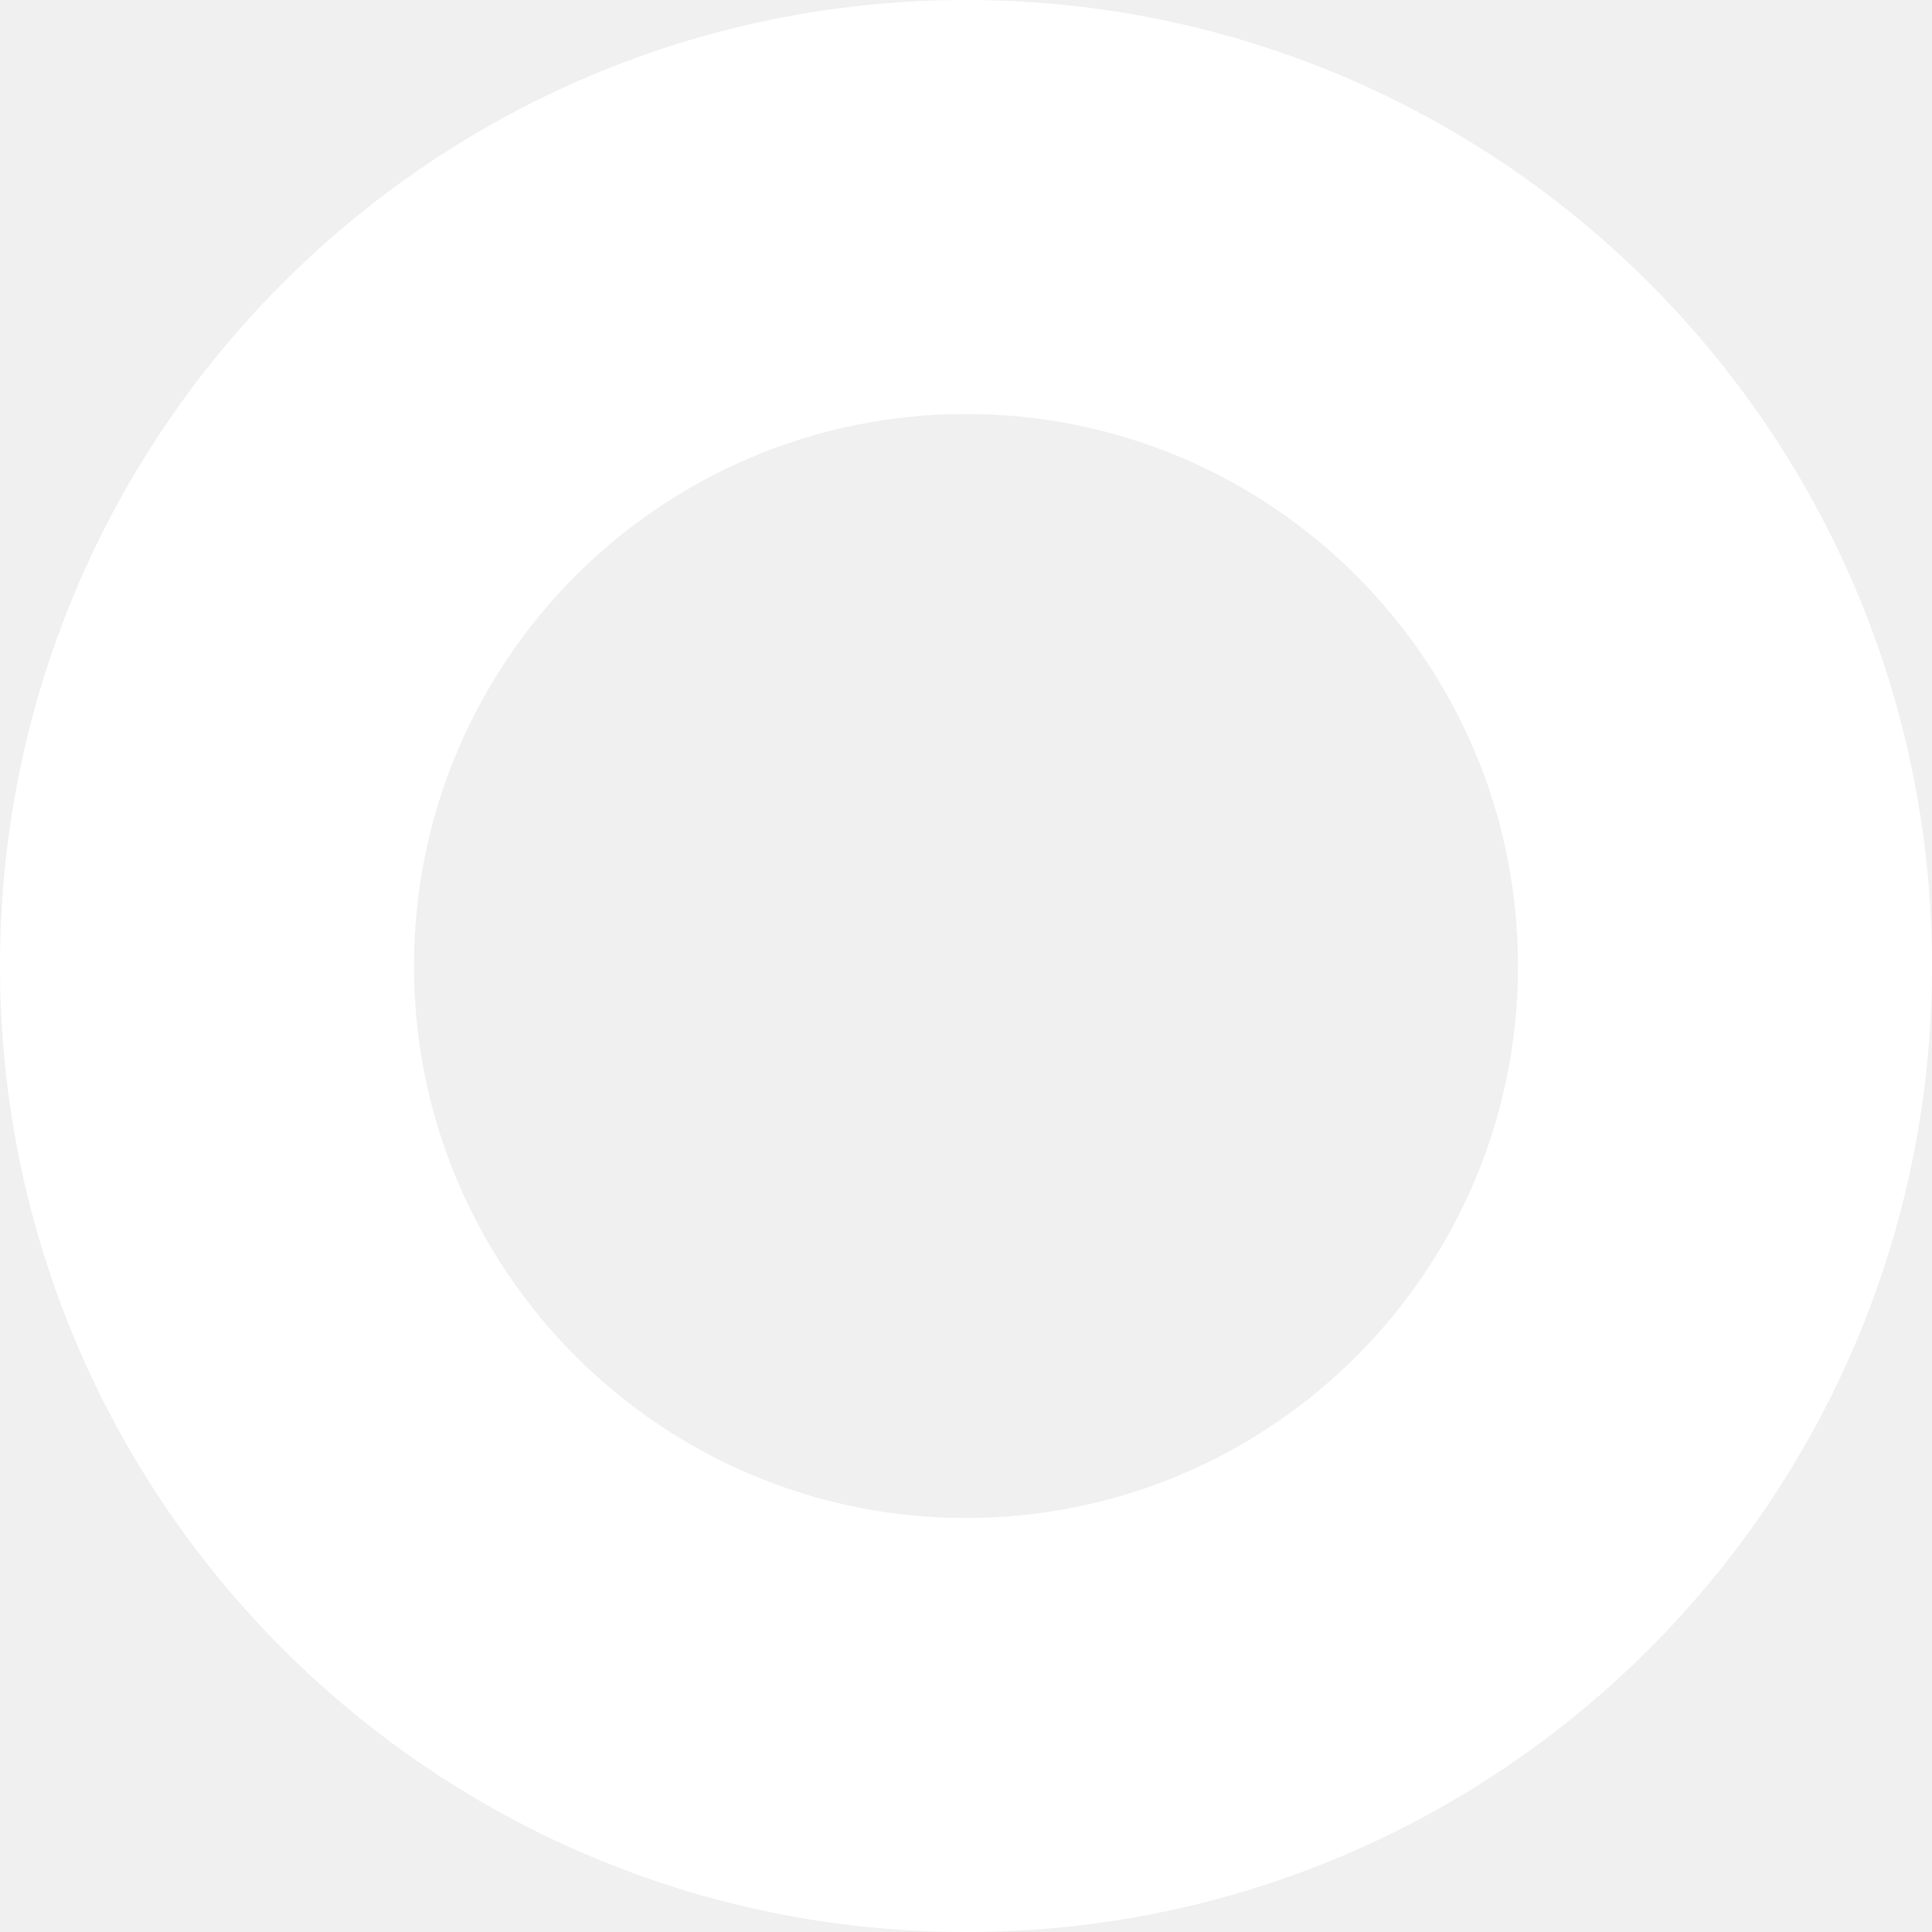
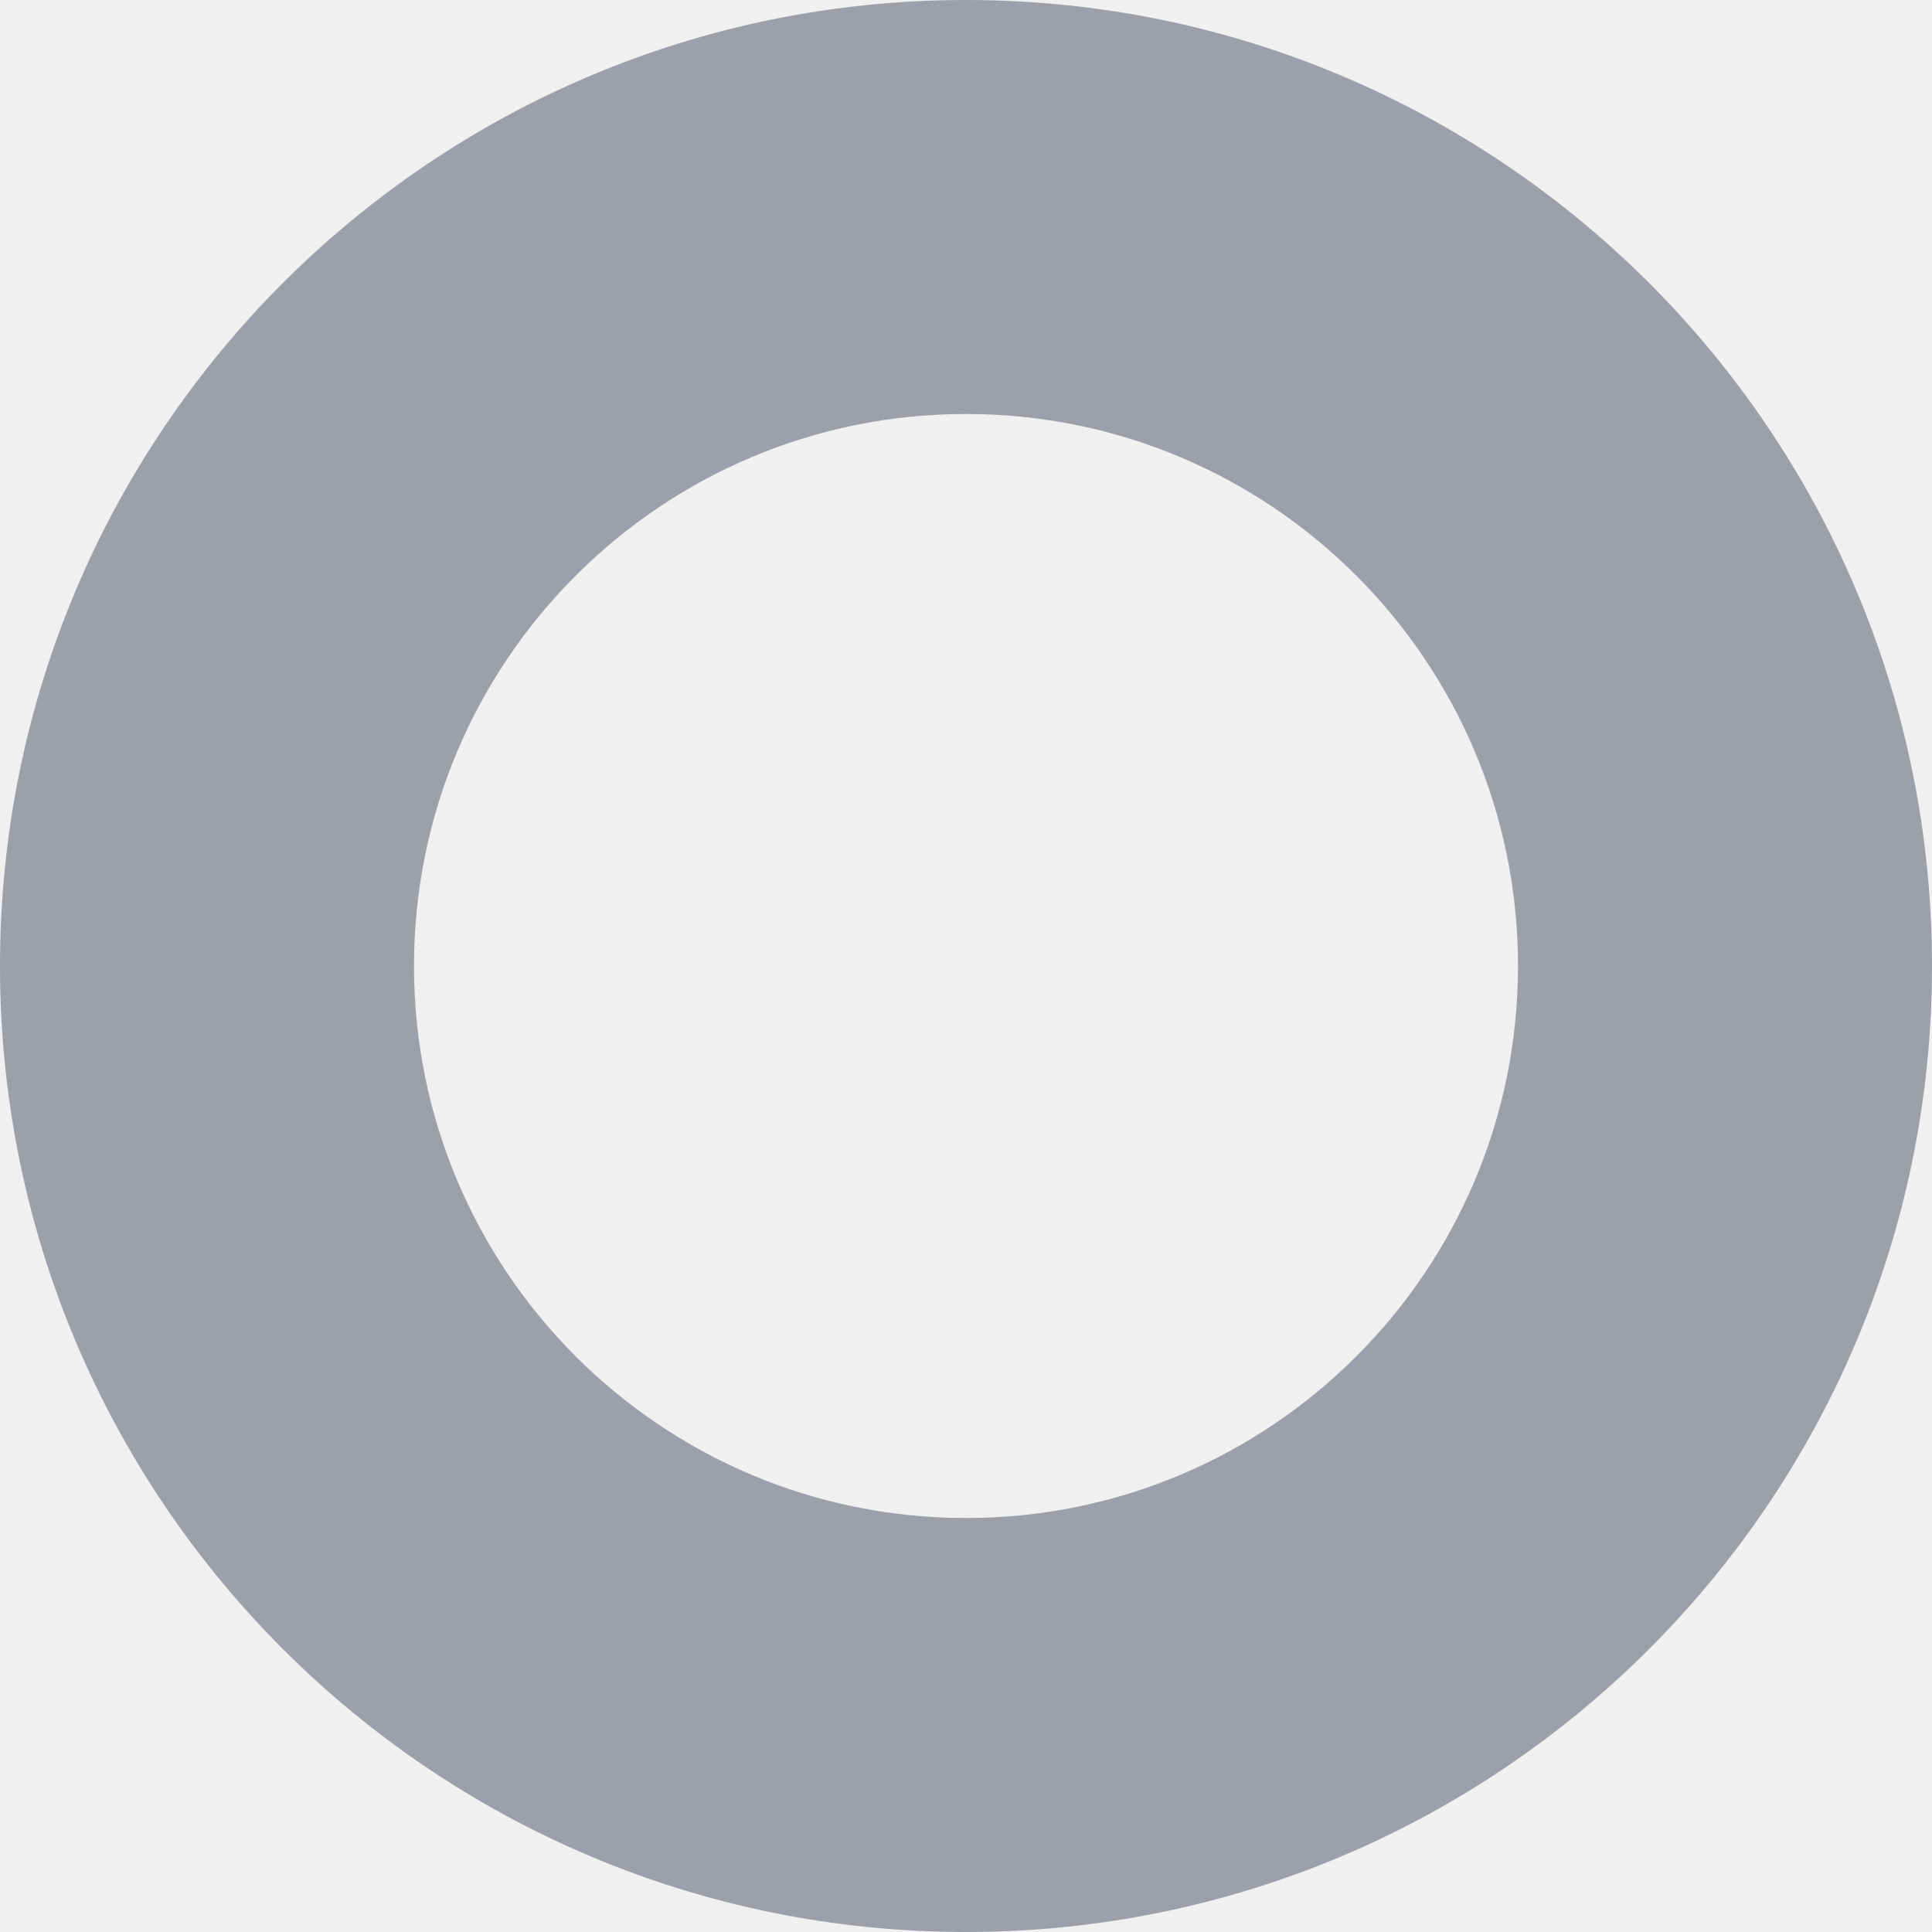
<svg xmlns="http://www.w3.org/2000/svg" width="25" height="25" viewBox="0 0 25 25" fill="none">
-   <g clip-path="url(#clip0_63_5905)">
-     <path fill-rule="evenodd" clip-rule="evenodd" d="M25 12.5C25 19.404 19.404 25 12.5 25C5.596 25 0 19.404 0 12.5C0 5.596 5.596 0 12.5 0C19.404 0 25 5.596 25 12.5ZM19.643 12.5C19.643 16.445 16.445 19.643 12.5 19.643C8.555 19.643 5.357 16.445 5.357 12.5C5.357 8.555 8.555 5.357 12.5 5.357C16.445 5.357 19.643 8.555 19.643 12.5Z" fill="white" />
+   <g clip-path="url(#clip0_63_5657)">
+     <path fill-rule="evenodd" clip-rule="evenodd" d="M25 12.5C25 19.404 19.404 25 12.5 25C5.596 25 0 19.404 0 12.5C0 5.596 5.596 0 12.5 0C19.404 0 25 5.596 25 12.5ZM19.643 12.5C19.643 16.445 16.445 19.643 12.5 19.643C8.555 19.643 5.357 16.445 5.357 12.5C5.357 8.555 8.555 5.357 12.5 5.357C16.445 5.357 19.643 8.555 19.643 12.5Z" fill="#9DA0AA" />
  </g>
  <defs>
-     <clipPath id="clip0_63_5905">
+     <clipPath id="clip0_63_5657">
      <rect width="25" height="25" fill="white" />
    </clipPath>
  </defs>
</svg>
